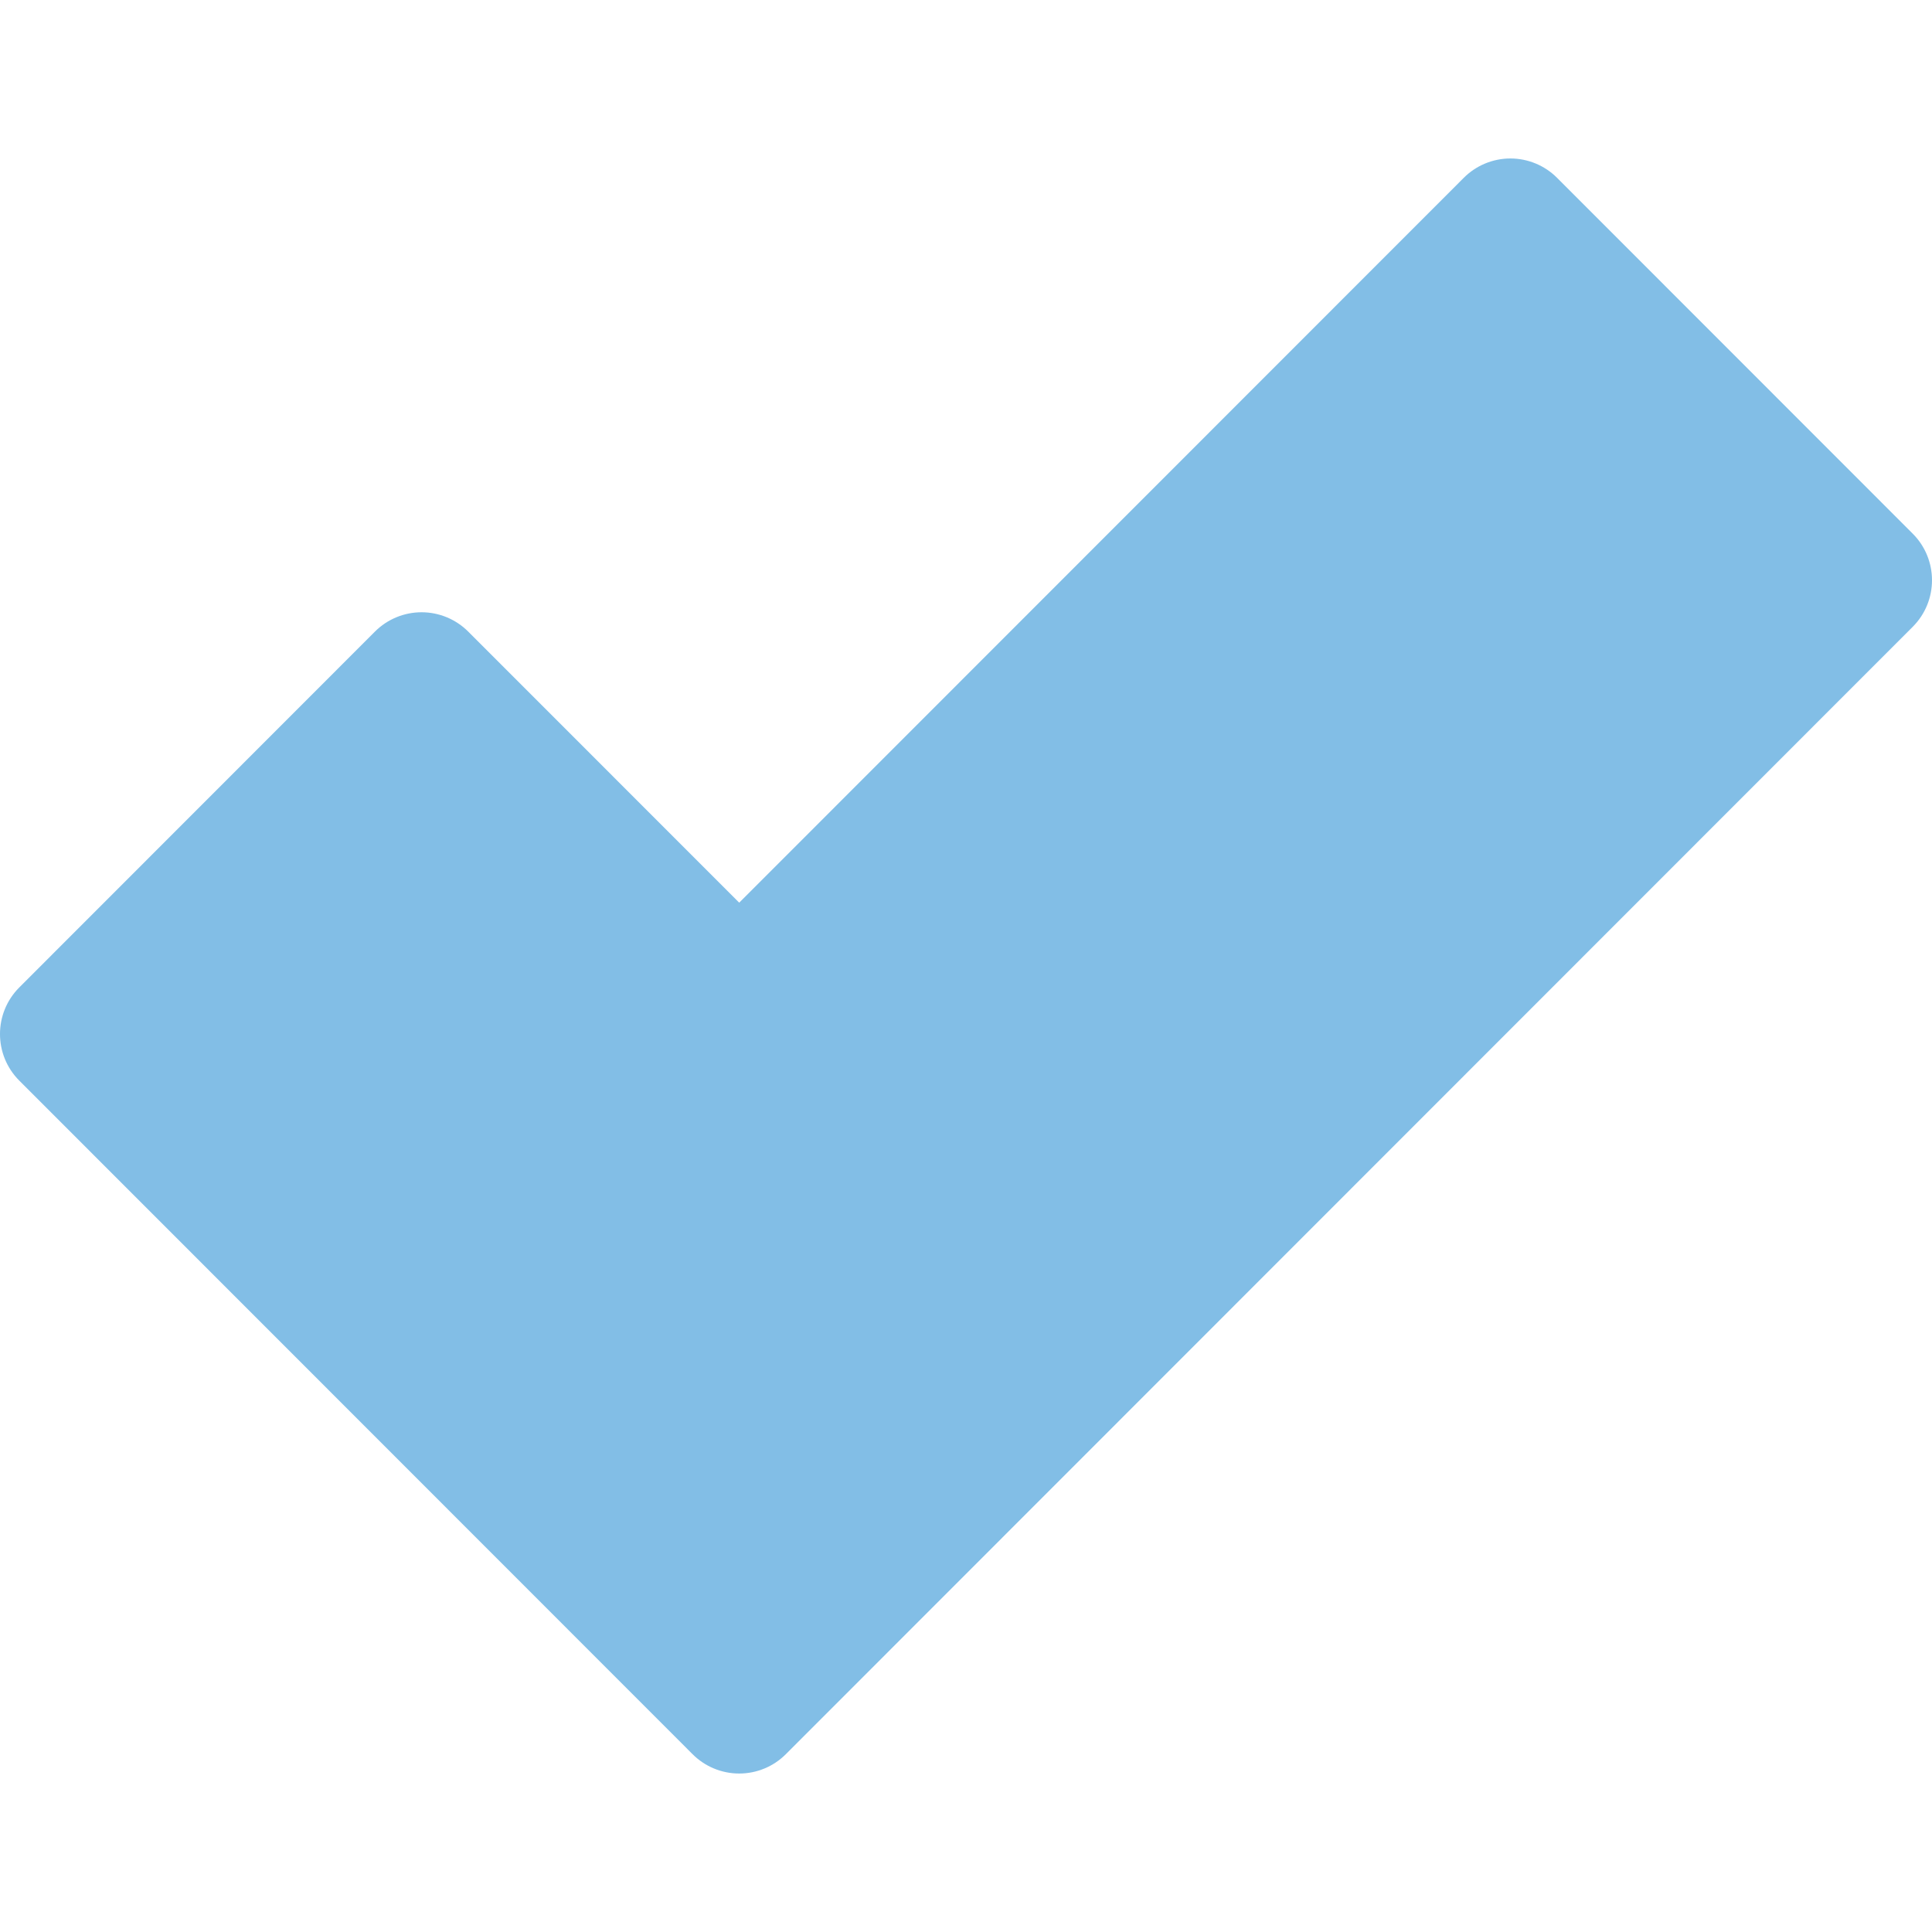
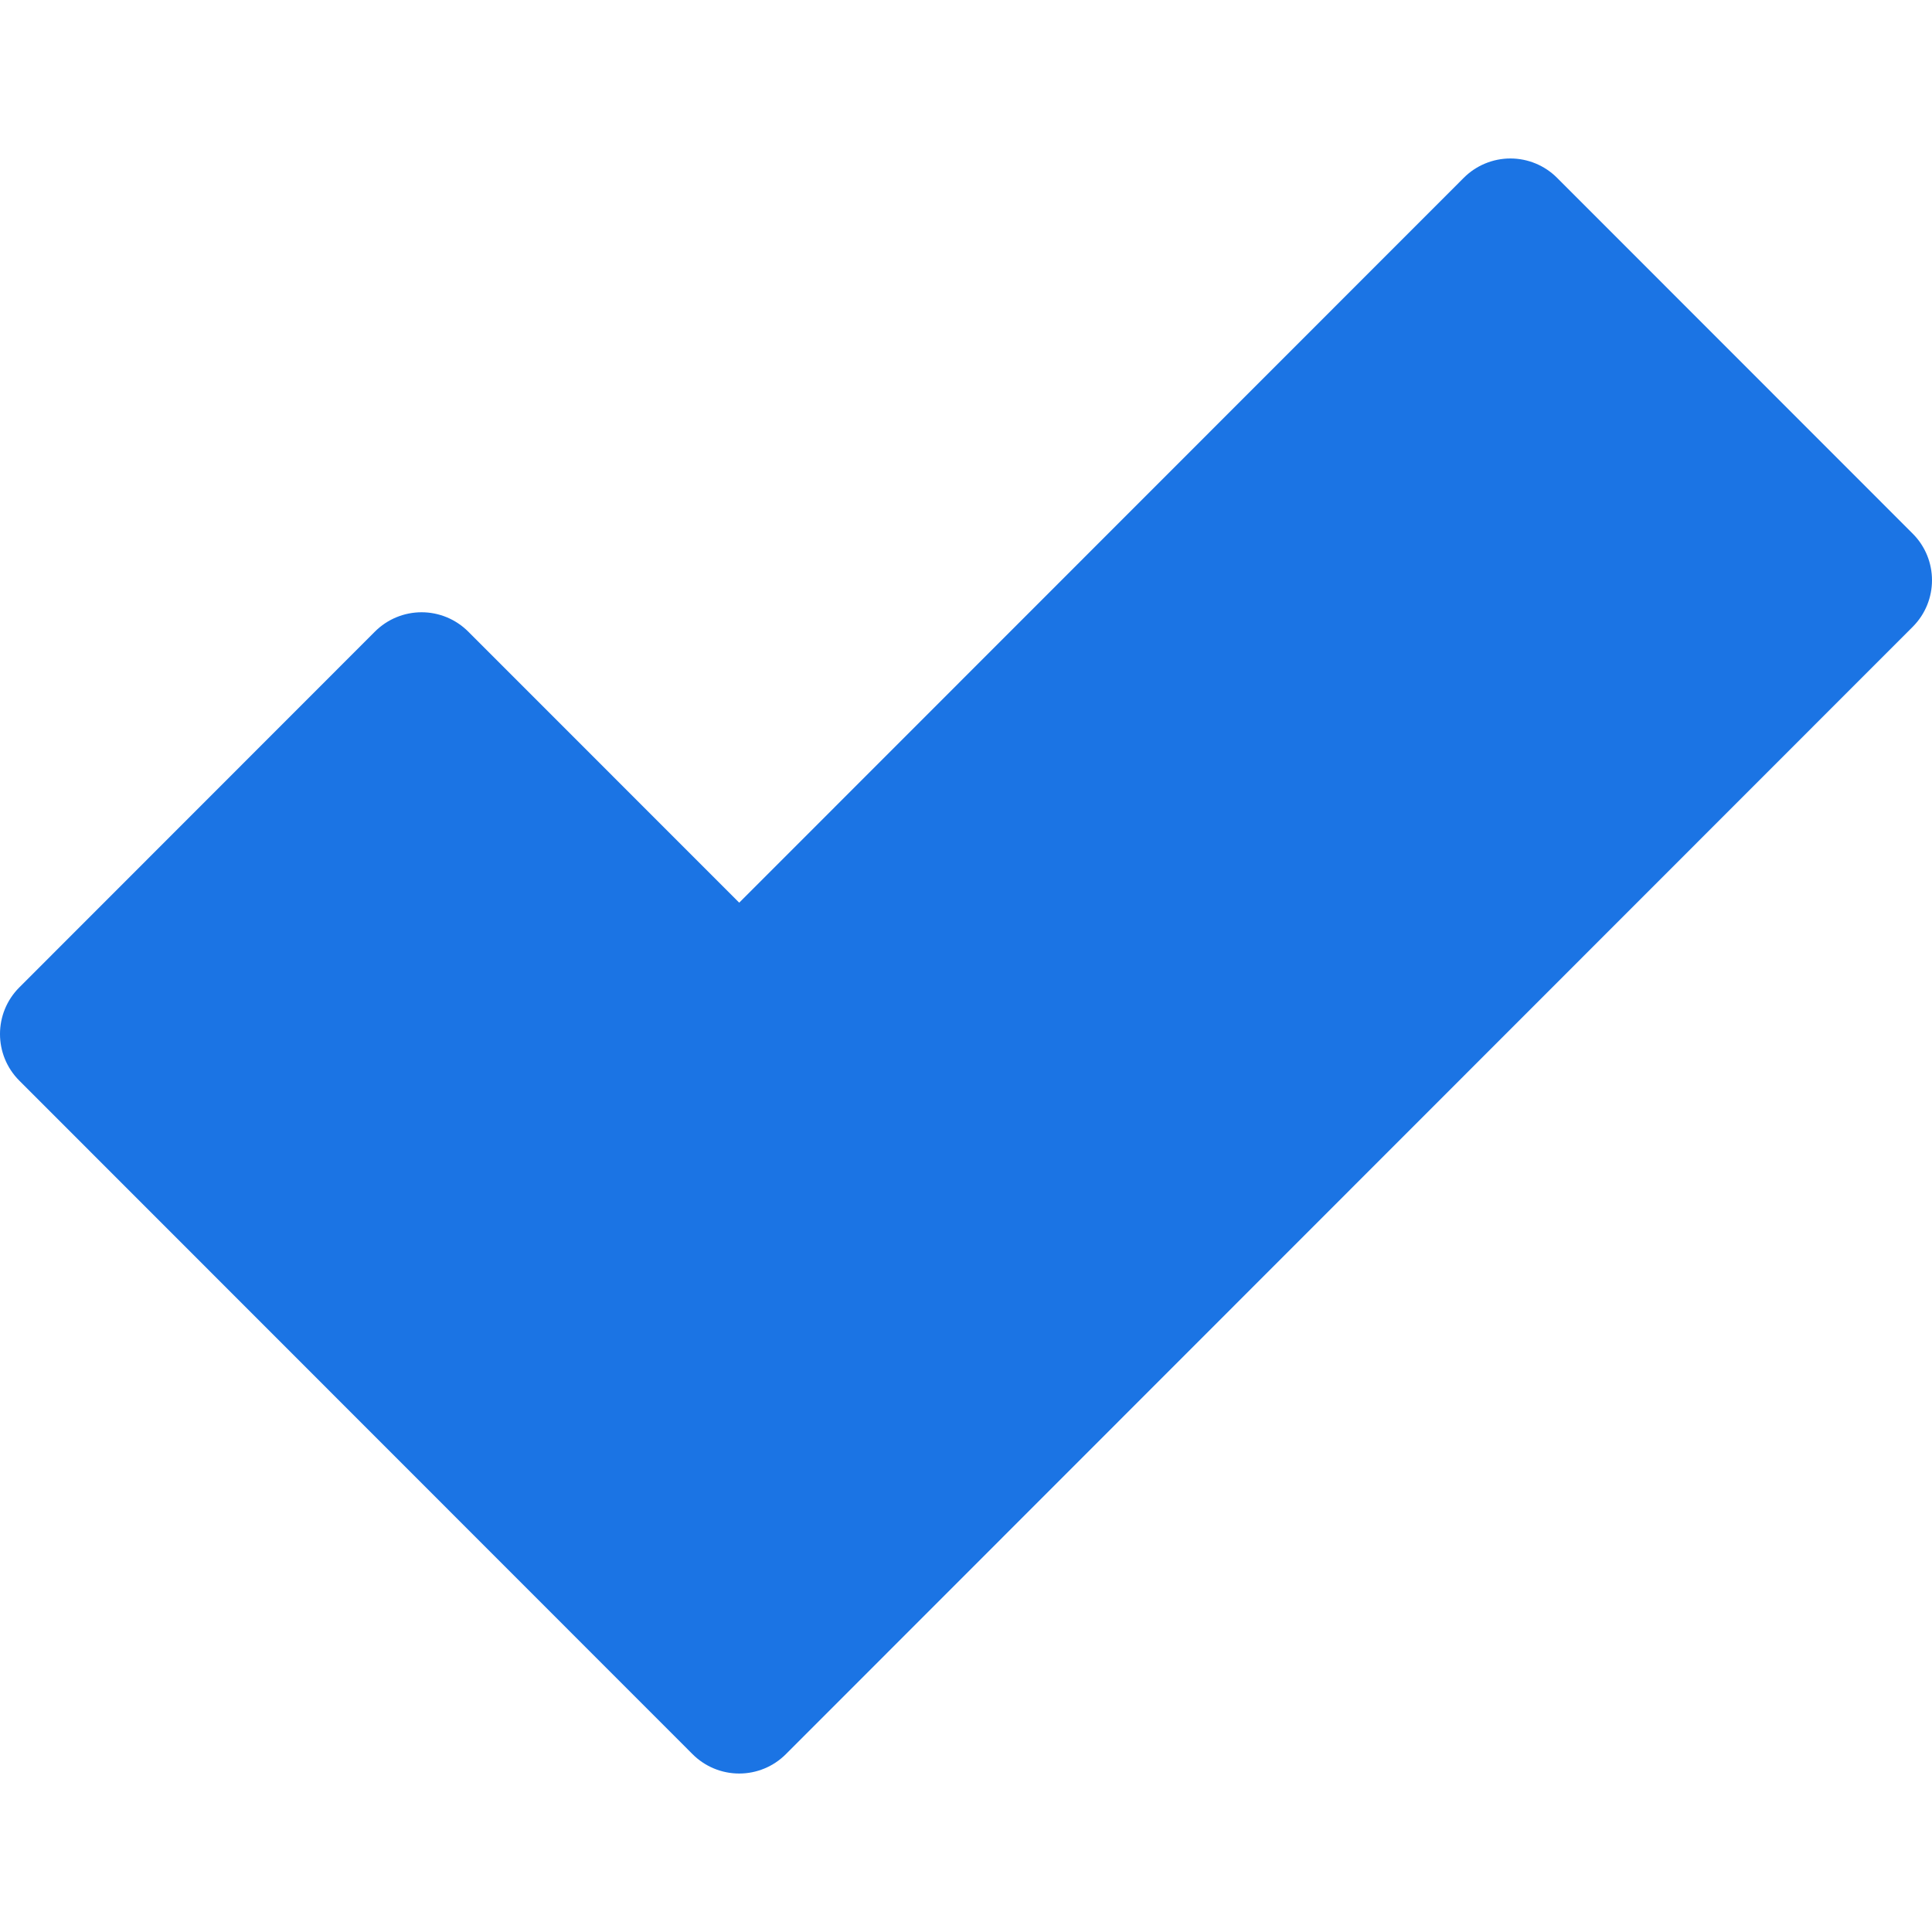
- <svg xmlns="http://www.w3.org/2000/svg" version="1.1" id="Capa_1" x="0px" y="0px" viewBox="0 0 297 297" style="enable-background:new 0 0 297 297;" xml:space="preserve" fill="#82bee6">
+ <svg xmlns="http://www.w3.org/2000/svg" version="1.1" id="Capa_1" x="0px" y="0px" viewBox="0 0 297 297" style="enable-background:new 0 0 297 297;" xml:space="preserve" fill="#1b74e4">
  <g>
    <path d="M294.033,82.033l-54.675-54.701c-1.899-1.901-4.479-2.97-7.167-2.97c-2.688,0-5.268,1.068-7.168,2.97L113.636,138.765   L71.975,97.09c-1.901-1.9-4.479-2.969-7.169-2.969c-2.688,0-5.267,1.069-7.167,2.97L2.966,151.794   c-3.955,3.958-3.955,10.372,0.001,14.329l103.501,103.545c1.9,1.902,4.478,2.97,7.168,2.97c2.689,0,5.267-1.067,7.167-2.97   L294.033,96.361C297.989,92.405,297.989,85.99,294.033,82.033z" />
  </g>
  <g>
</g>
  <g>
</g>
  <g>
</g>
  <g>
</g>
  <g>
</g>
  <g>
</g>
  <g>
</g>
  <g>
</g>
  <g>
</g>
  <g>
</g>
  <g>
</g>
  <g>
</g>
  <g>
</g>
  <g>
</g>
  <g>
</g>
</svg>
